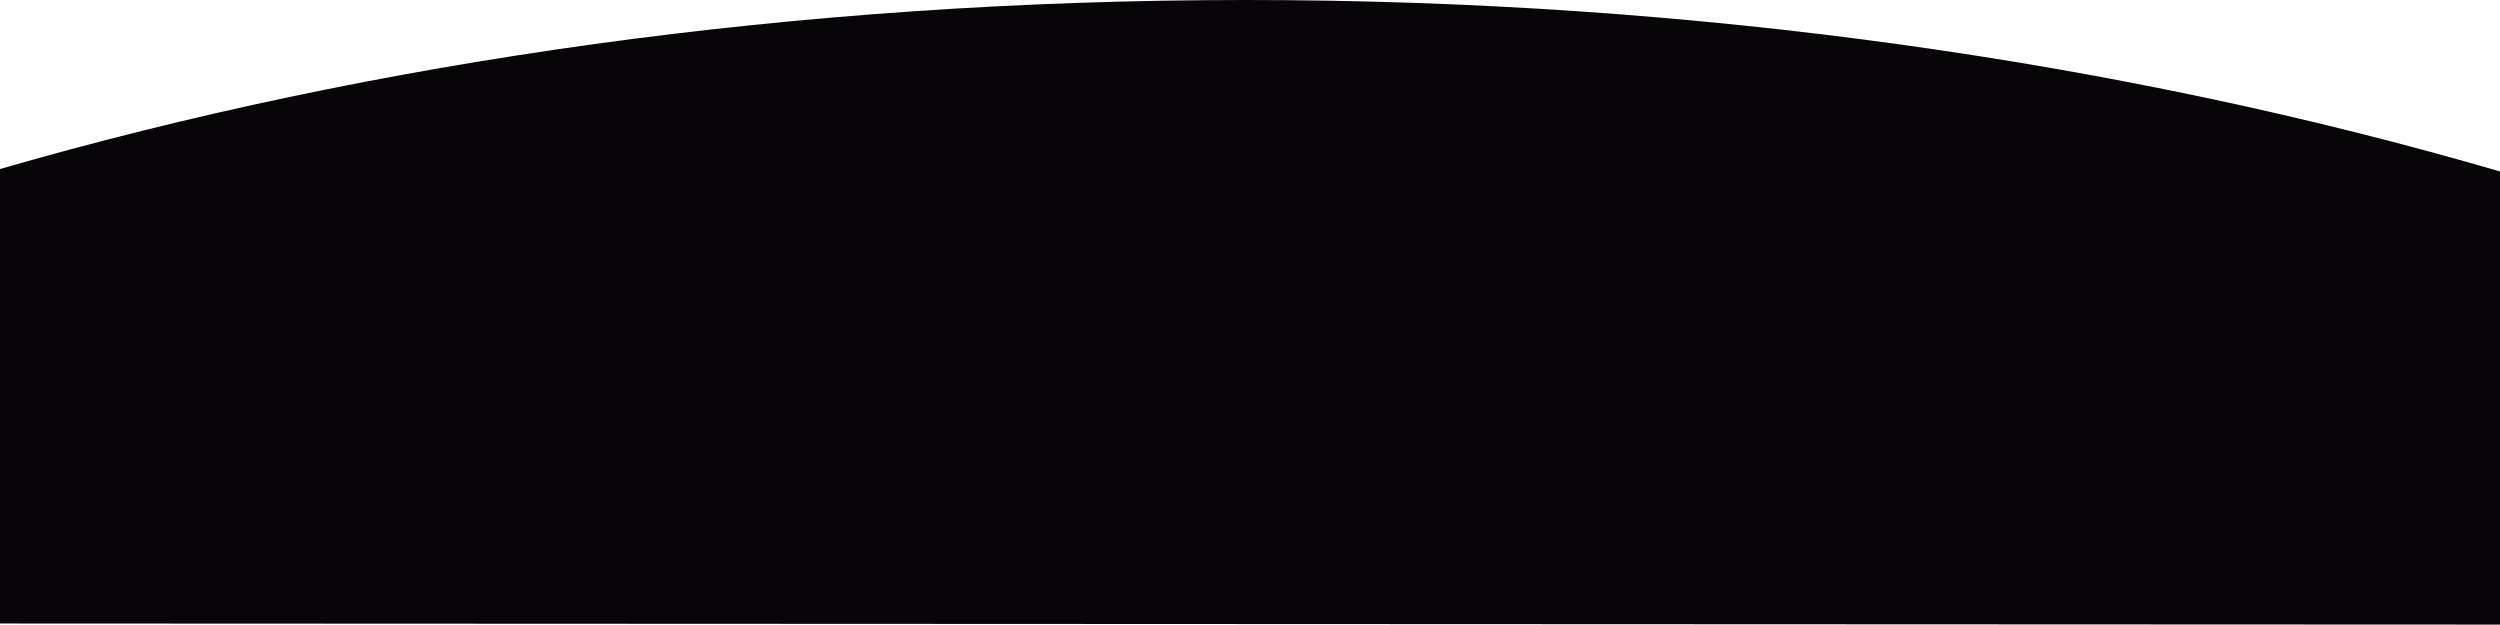
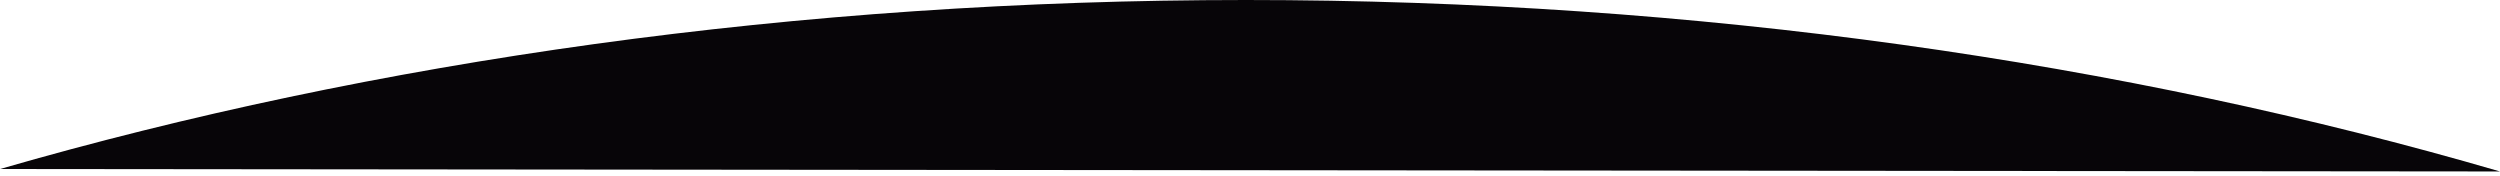
- <svg xmlns="http://www.w3.org/2000/svg" width="428" height="107" viewBox="0 0 428 107" fill="none">
-   <path d="M428 29.355C363.629 10.59 290.636 0 213.282 0C136.503 0 64.02 10.434 0 28.938V106.742L428 106.929V29.355Z" fill="#070508" />
+ <svg xmlns="http://www.w3.org/2000/svg" width="428" height="30" viewBox="0 0 428 30" fill="none">
+   <path d="M428 29.355C363.629 10.59 290.636 0 213.282 0C136.503 0 64.02 10.434 0 28.938L428 29.355Z" fill="#070508" />
</svg>
